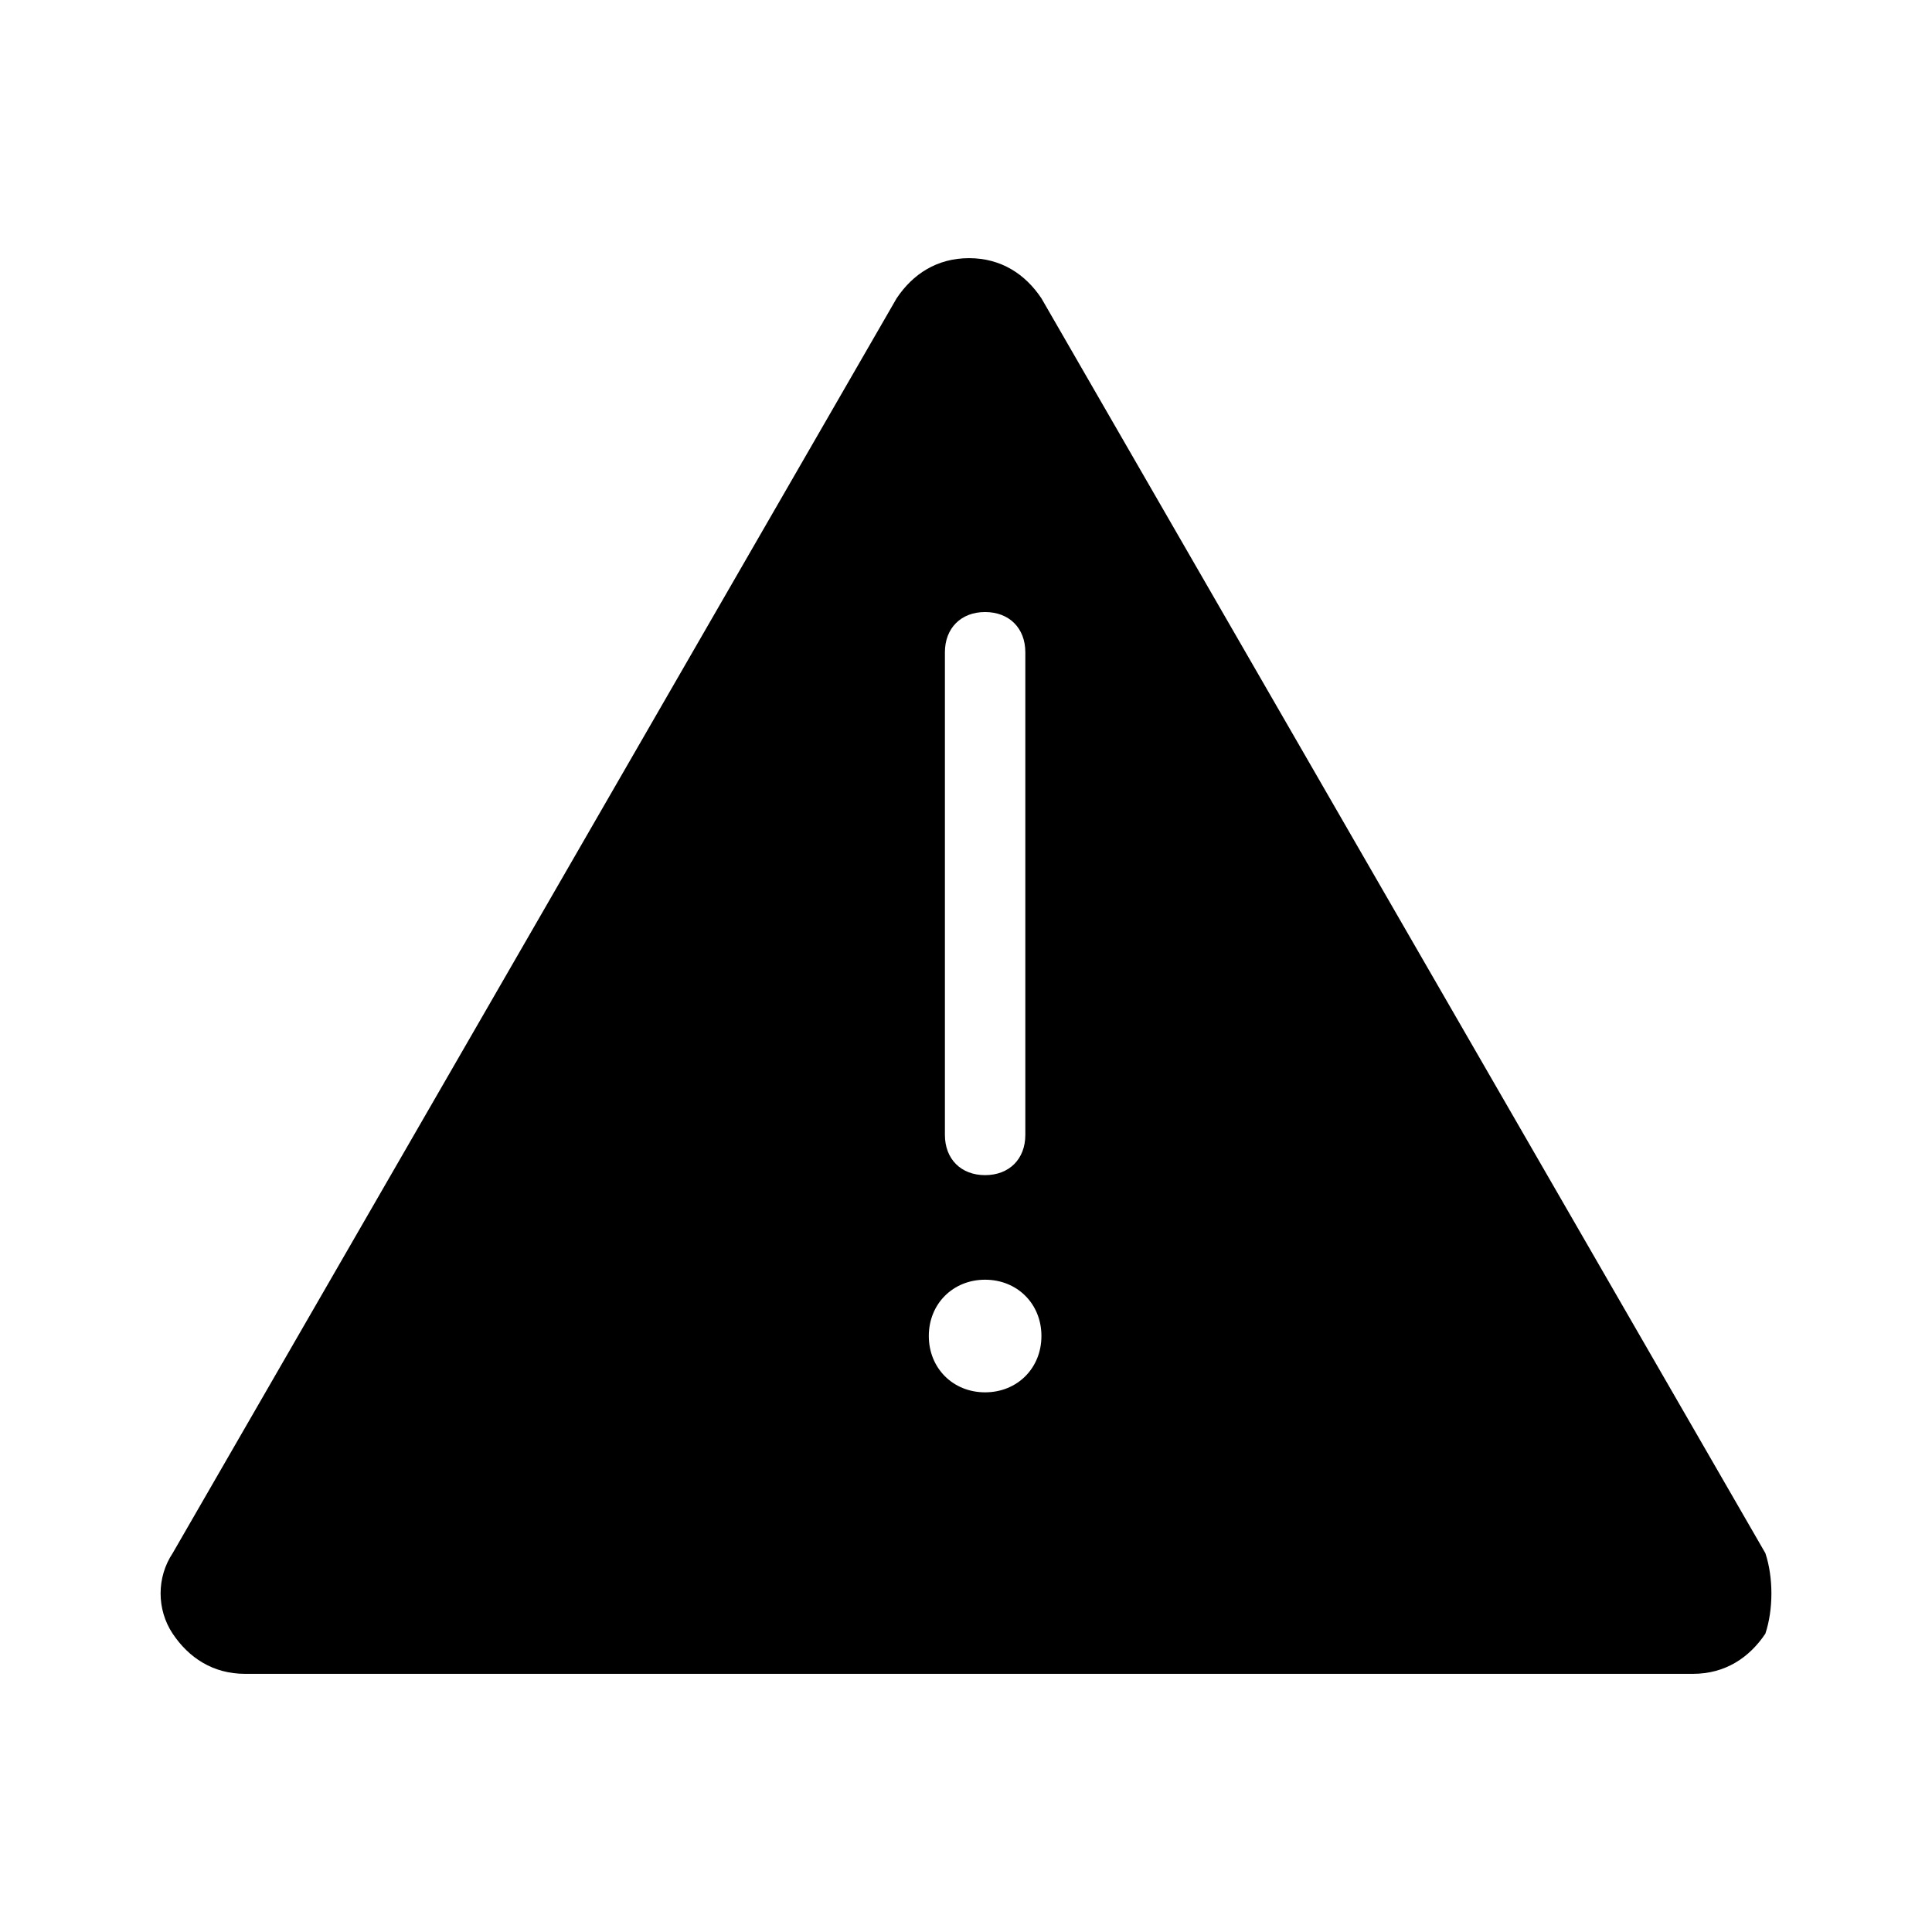
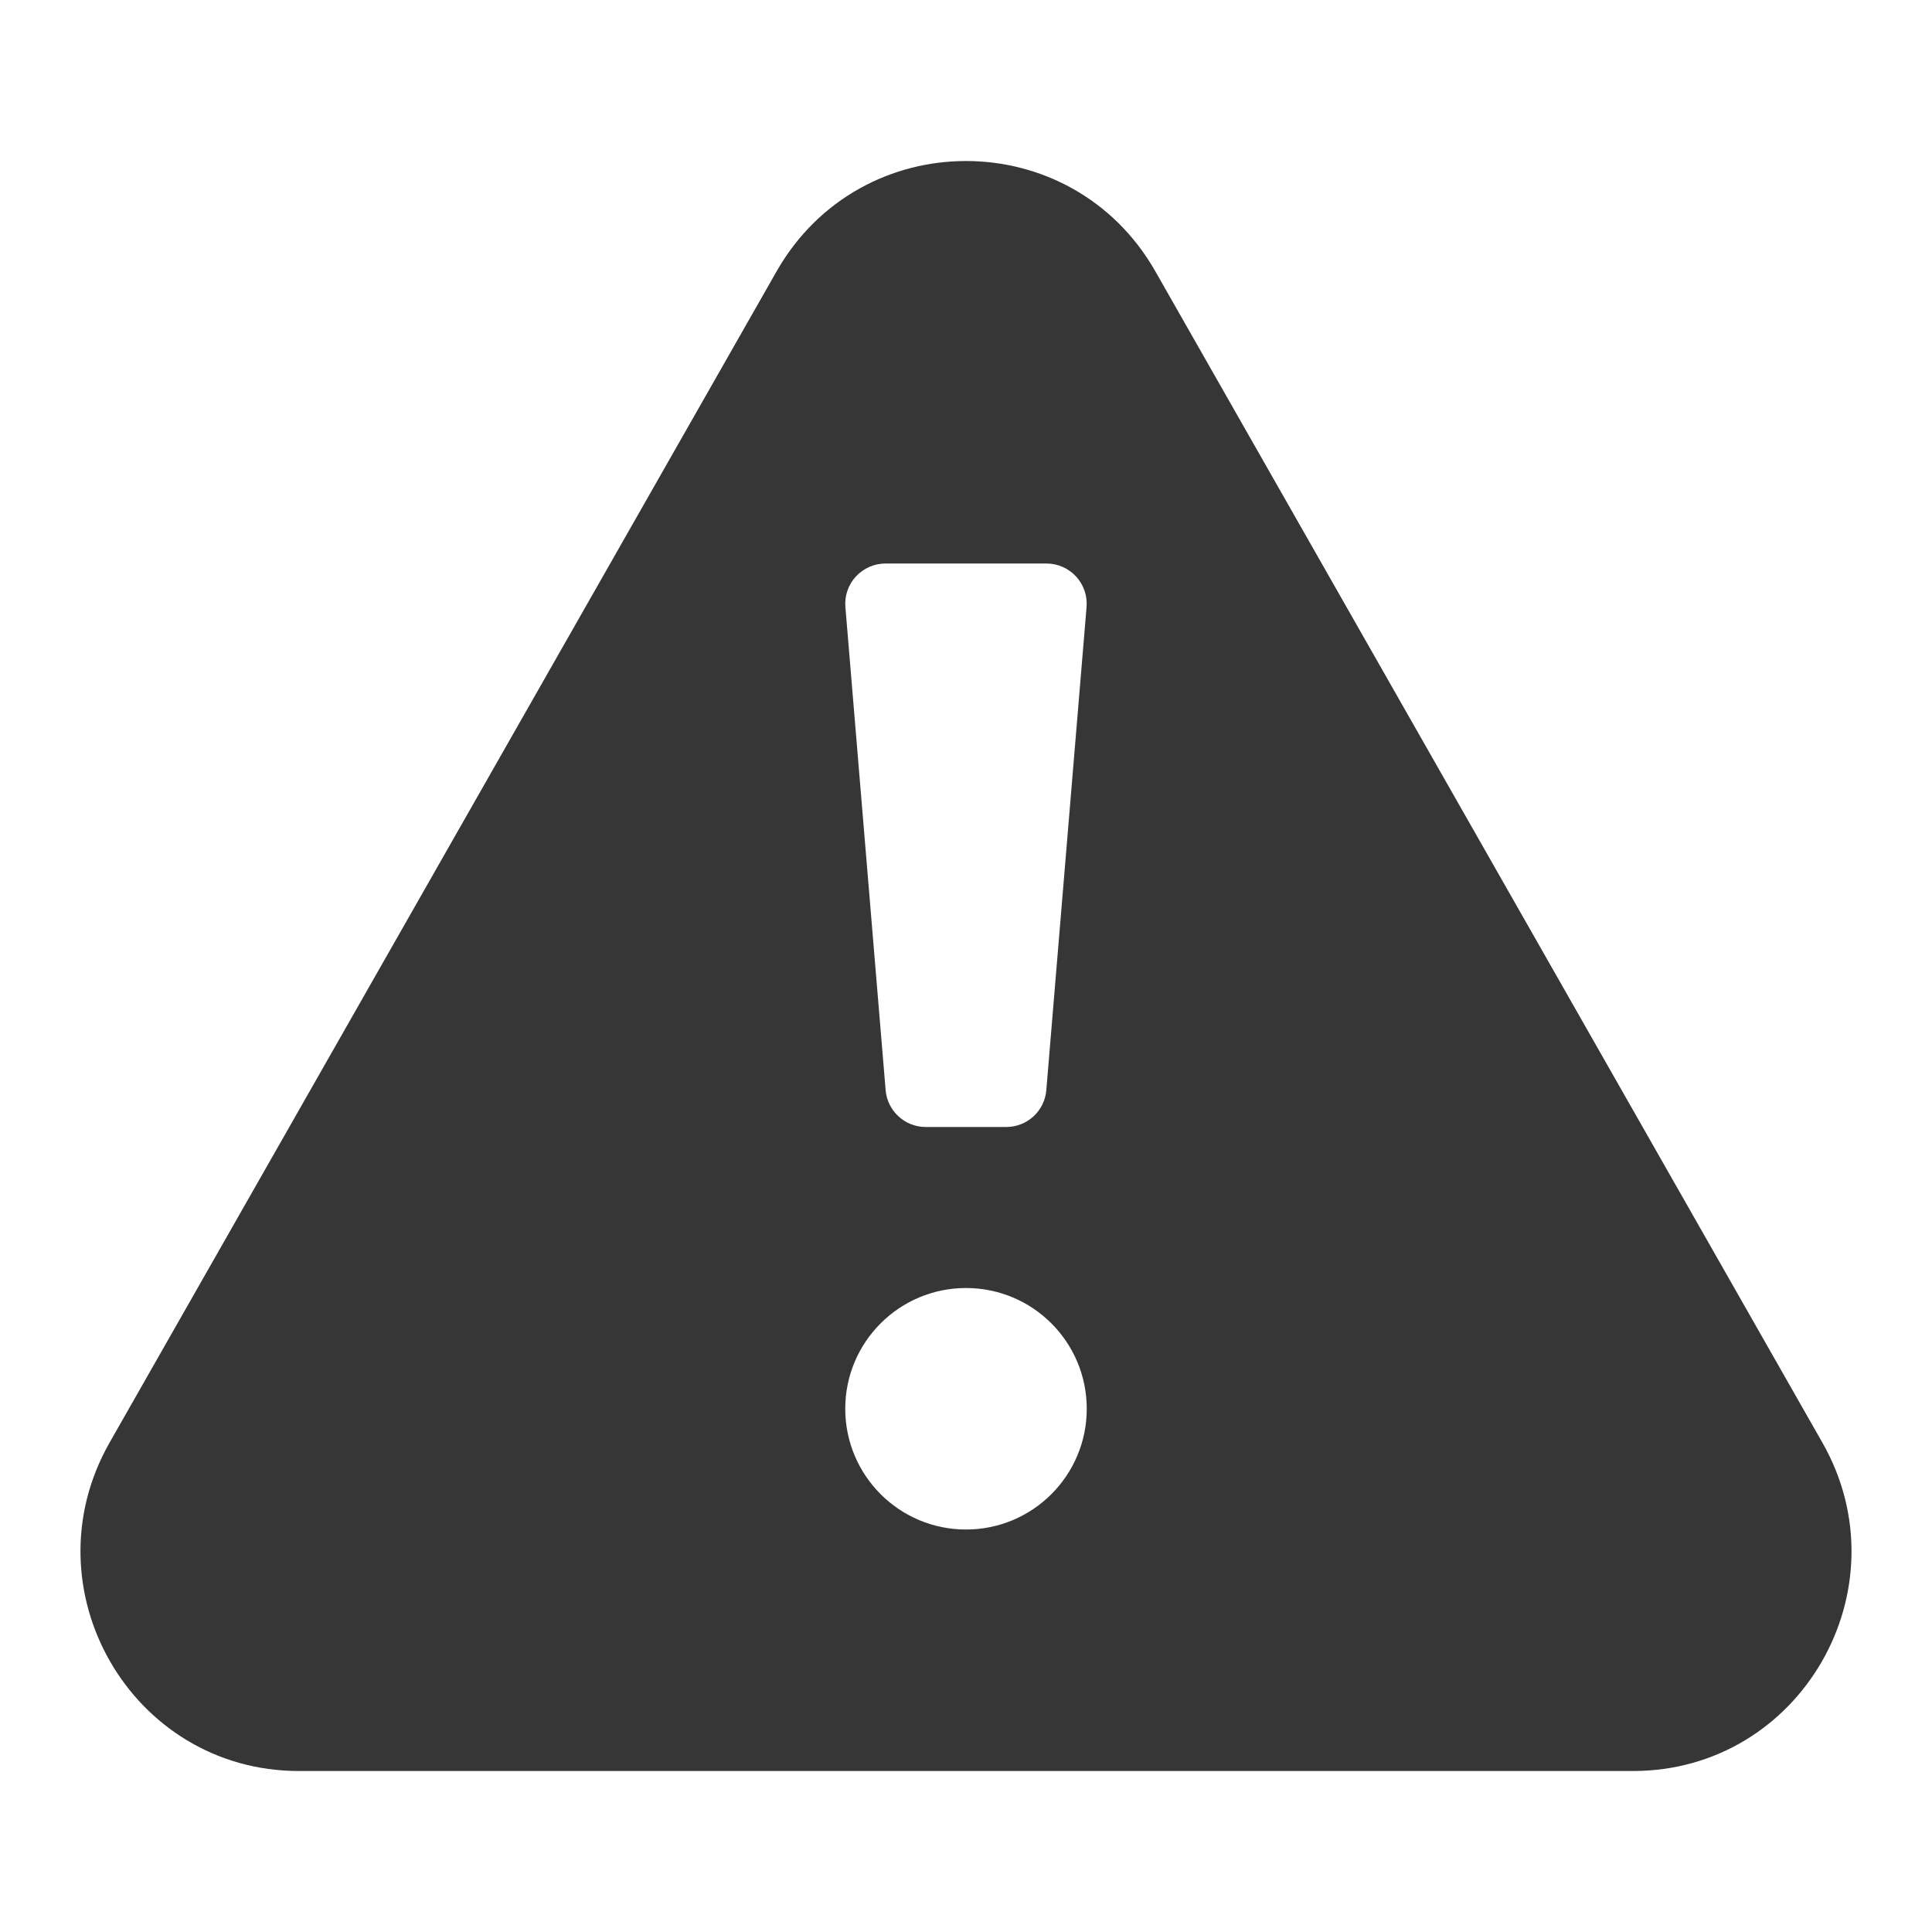
- <svg xmlns="http://www.w3.org/2000/svg" width="24" height="24" viewBox="0 0 24 24">
-   <path d="M21.93 19.294L17.433 11.5L12.937 3.706C12.737 3.406 12.437 3.207 12.038 3.207C11.638 3.207 11.338 3.406 11.138 3.706L6.642 11.5L2.145 19.294C1.945 19.594 1.945 19.994 2.145 20.294C2.345 20.593 2.645 20.793 3.044 20.793H21.031C21.43 20.793 21.73 20.593 21.93 20.294C22.03 19.994 22.03 19.594 21.93 19.294ZM11.738 8.103C11.738 7.803 11.938 7.603 12.237 7.603C12.537 7.603 12.737 7.803 12.737 8.103V14.098C12.737 14.398 12.537 14.598 12.237 14.598C11.938 14.598 11.738 14.398 11.738 14.098V8.103ZM12.237 17.296C11.838 17.296 11.538 16.996 11.538 16.596C11.538 16.197 11.838 15.897 12.237 15.897C12.637 15.897 12.937 16.197 12.937 16.596C12.937 16.996 12.637 17.296 12.237 17.296Z" />
+ <svg xmlns="http://www.w3.org/2000/svg" id="Camada_1" width="40" height="40" version="1.1" viewBox="0 0 40 40">
+   <path d="M16.078,5.619c1.736-3.047,6.107-3.047,7.843,0l13.809,24.248c1.721,3.021-.441,6.8-3.922,6.8H6.191c-3.48,0-5.642-3.778-3.922-6.8L16.078,5.619ZM20,31.667c1.381,0,2.5-1.119,2.5-2.5s-1.119-2.5-2.5-2.5-2.5,1.119-2.5,2.5,1.119,2.5,2.5,2.5ZM18.333,11.667c-.233,0-.455.098-.613.269-.158.171-.237.401-.217.633l.833,10c.036.432.397.764.83.764h1.667c.434,0,.795-.332.83-.764l.833-10c.019-.232-.059-.462-.217-.633-.158-.172-.38-.269-.613-.269h-3.333Z" fill="#363636" fill-rule="evenodd" />
</svg>
